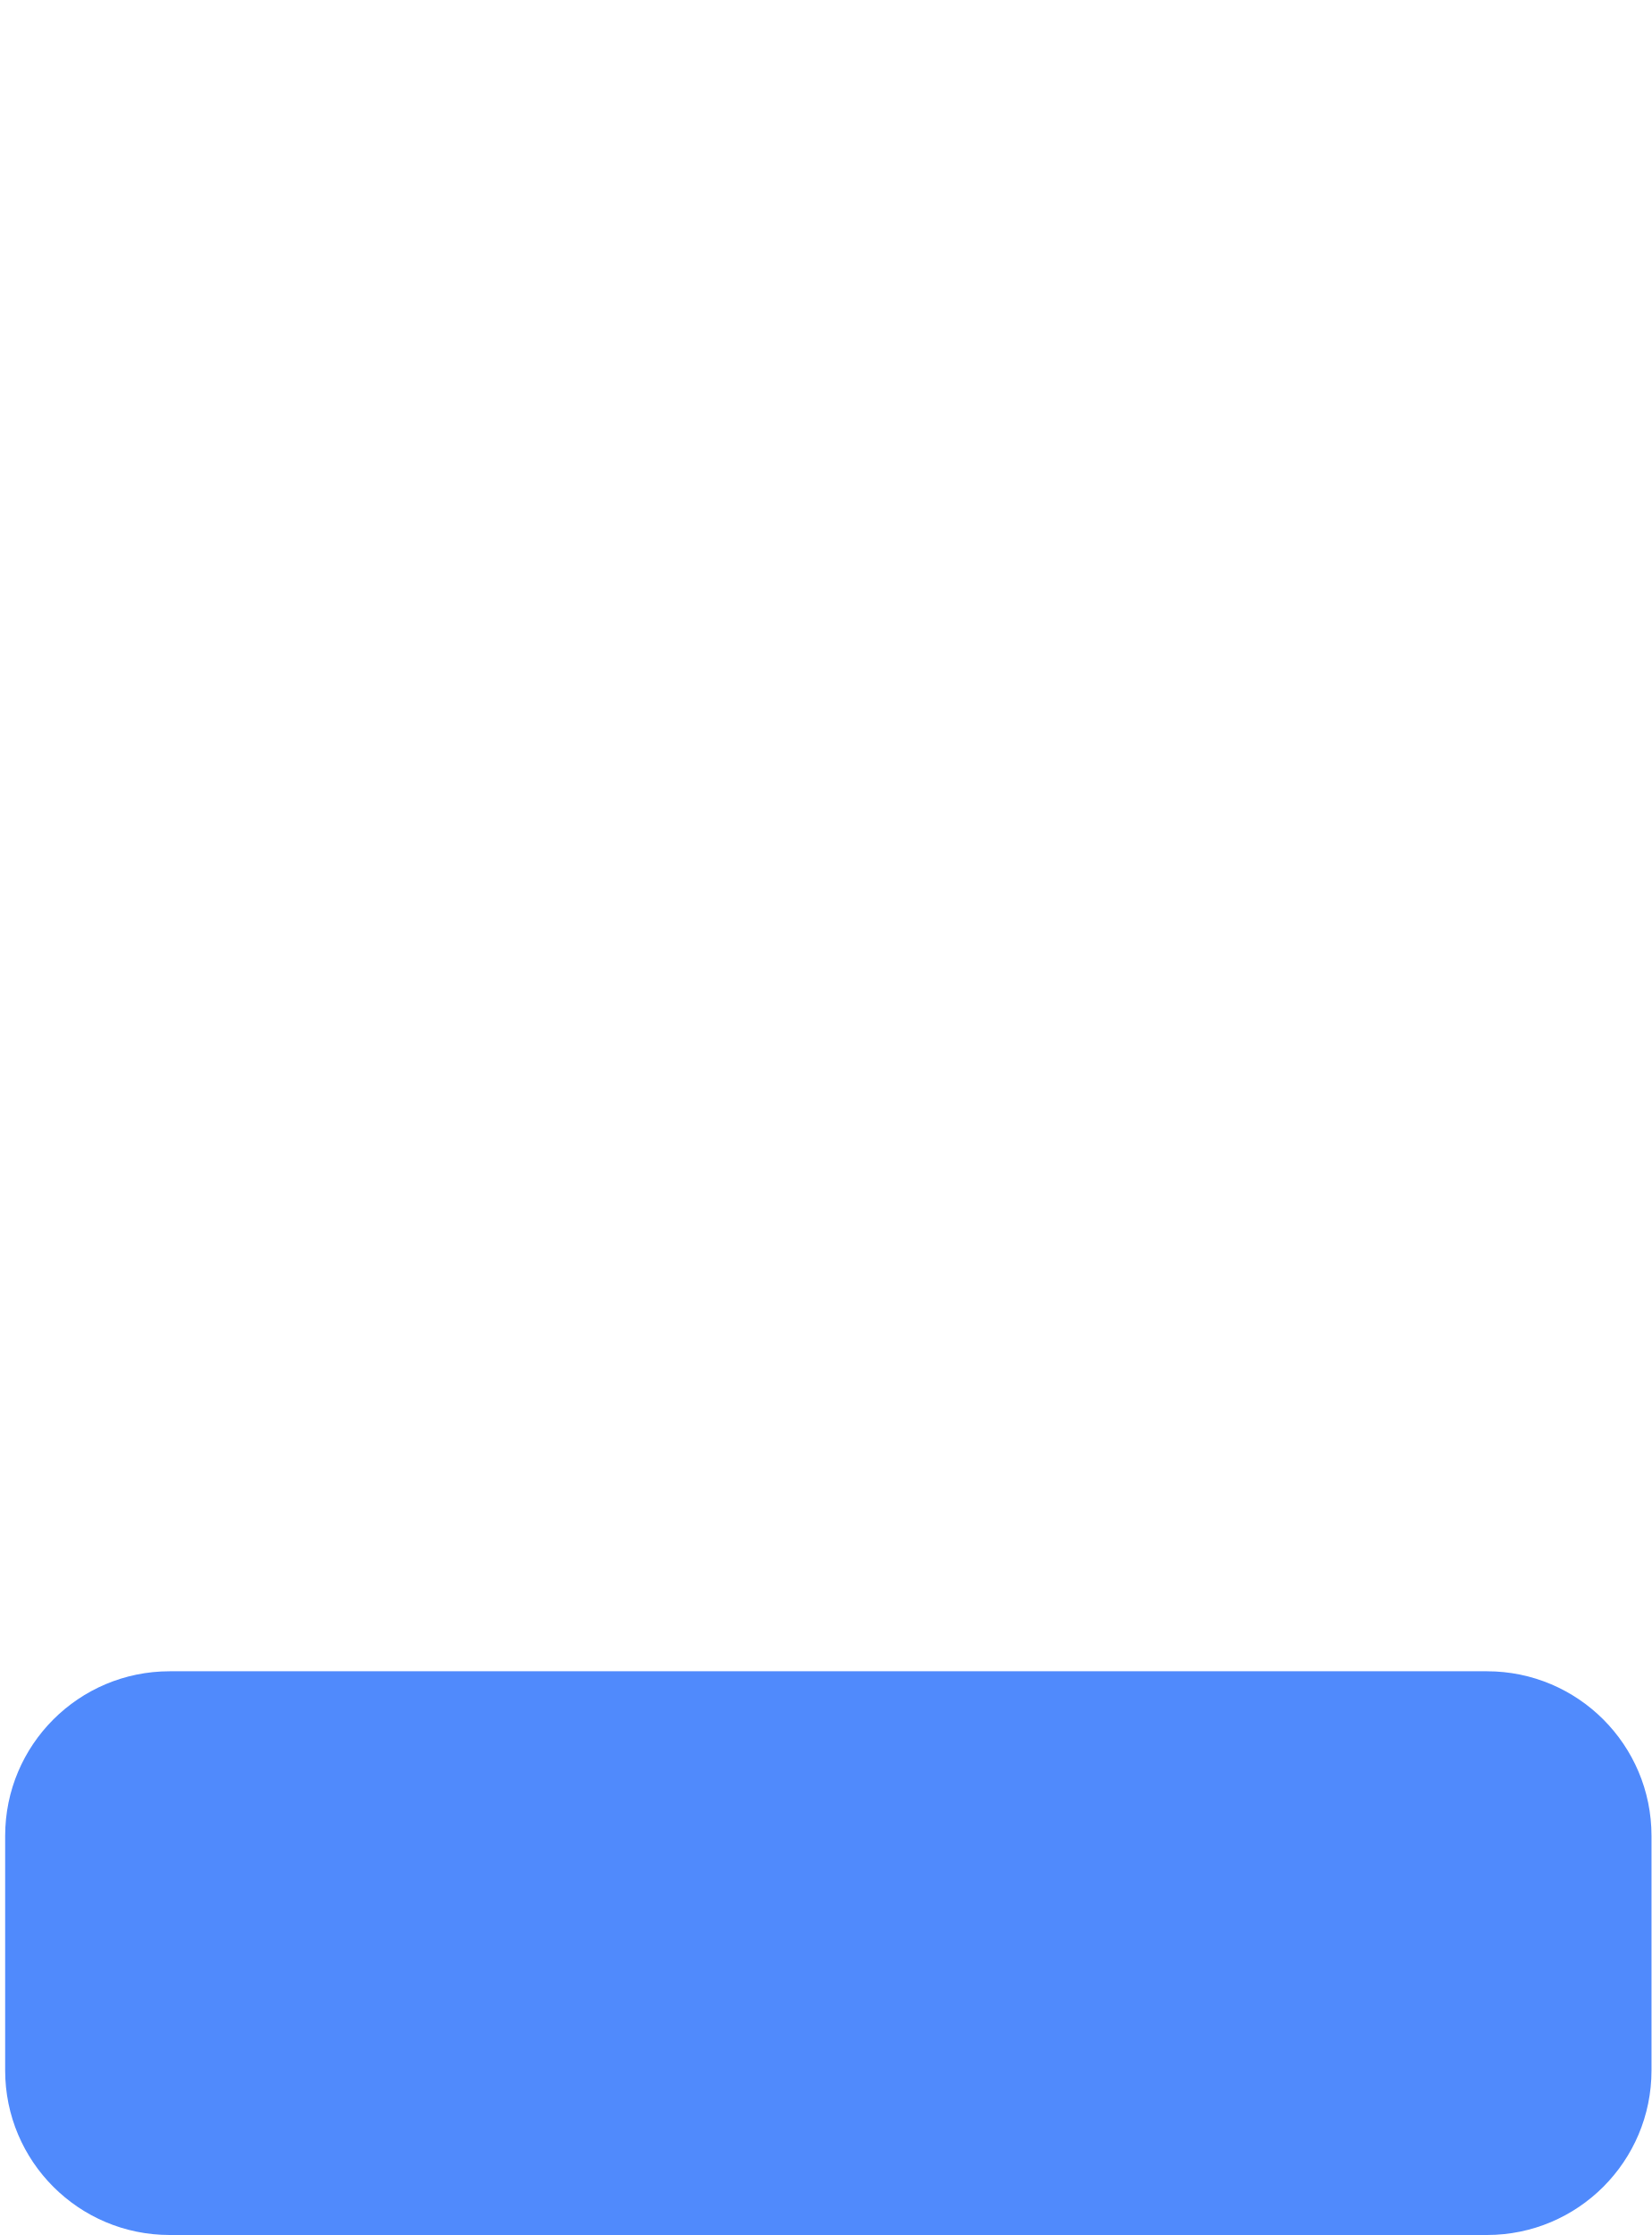
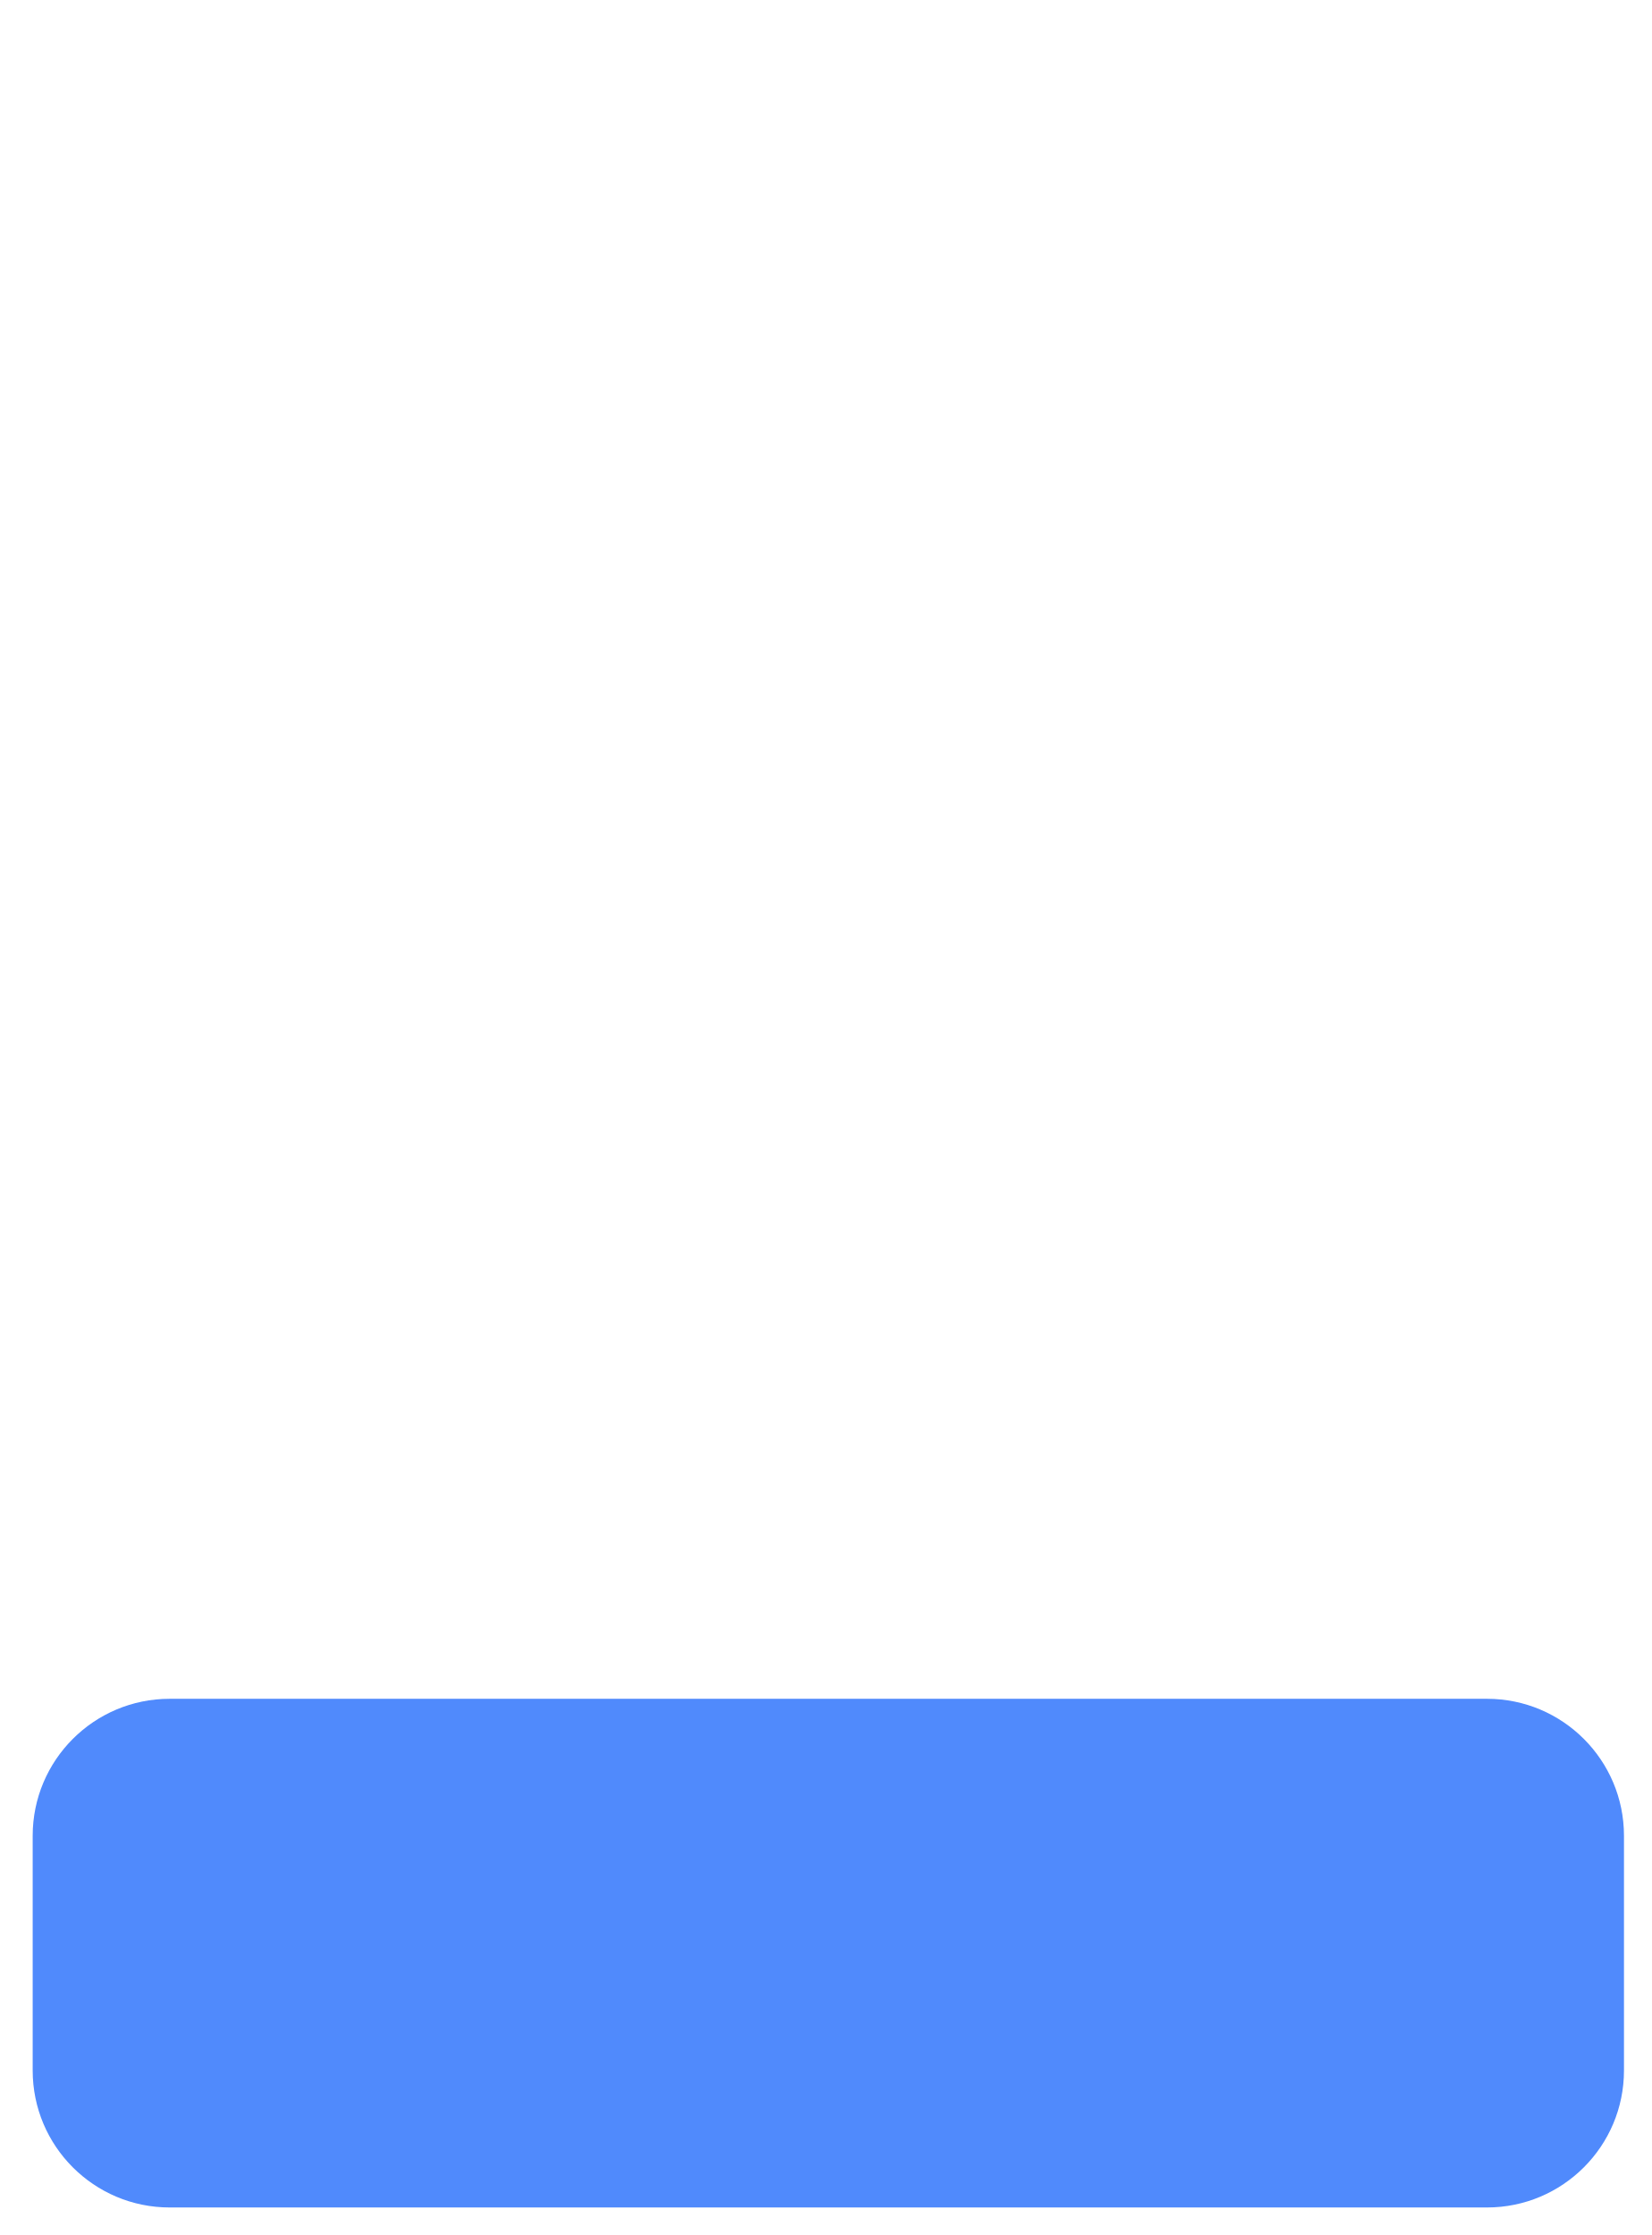
<svg xmlns="http://www.w3.org/2000/svg" id="Layer_2" data-name="Layer 2" width="90" height="121.79" viewBox="0 0 90 121.79" version="1.1">
  <defs id="defs8048">
    <style id="style8046">
      .cls-1 {
        fill: #e5e5e5;
      }

      .cls-1, .cls-2 {
        stroke-width: 0px;
      }

      .cls-2 {
        fill: #ebebeb;
      }
    </style>
  </defs>
  <g id="Layer_1-2" data-name="Layer 1" style="display:none">
    <g id="LT_Pressed" data-name="LT Pressed">
      <path class="cls-1" d="m 14.18,55.41 v 0.67 c -0.01,-0.22 -0.01,-0.45 0,-0.67 z" id="path8050" />
      <path class="cls-1" d="M 88.93,121.79 35.68,114.57 38,4.57 c 0.41,0.28 0.81,0.58 1.21,0.9 6.72,5.29 37.65,-0.47 49.72,116.32 z" id="path8052" />
      <path class="cls-2" d="m 38,4.62 c 0,0 2.03,22.28 1.22,59.78 -0.68,29.69 -0.68,50.6 -0.68,50.6 0,0 -28.61,-3.06 -38.54,-5.35 1.76,-31 1.76,-62.09 0,-93.09 V 15.33 C 0.12,11.58 1.36,0.55 12.19,0.14 24.44,-0.31 31.59,0.09 38,4.62 Z" id="path8054" />
    </g>
  </g>
-   <rect style="fill:#508afc;fill-opacity:1;stroke:#508afc;stroke-width:3;stroke-dasharray:none;stroke-opacity:1" id="rect52064-2-2-8" width="86.719" height="27.719" x="1.781" y="92.571" ry="7.466" />
+   <rect style="fill:#508afc;fill-opacity:1;stroke:none;stroke-width:3;stroke-dasharray:none;stroke-opacity:1" id="rect52064-2-2-8" width="86.719" height="27.719" x="1.781" y="92.571" ry="7.466" />
</svg>
